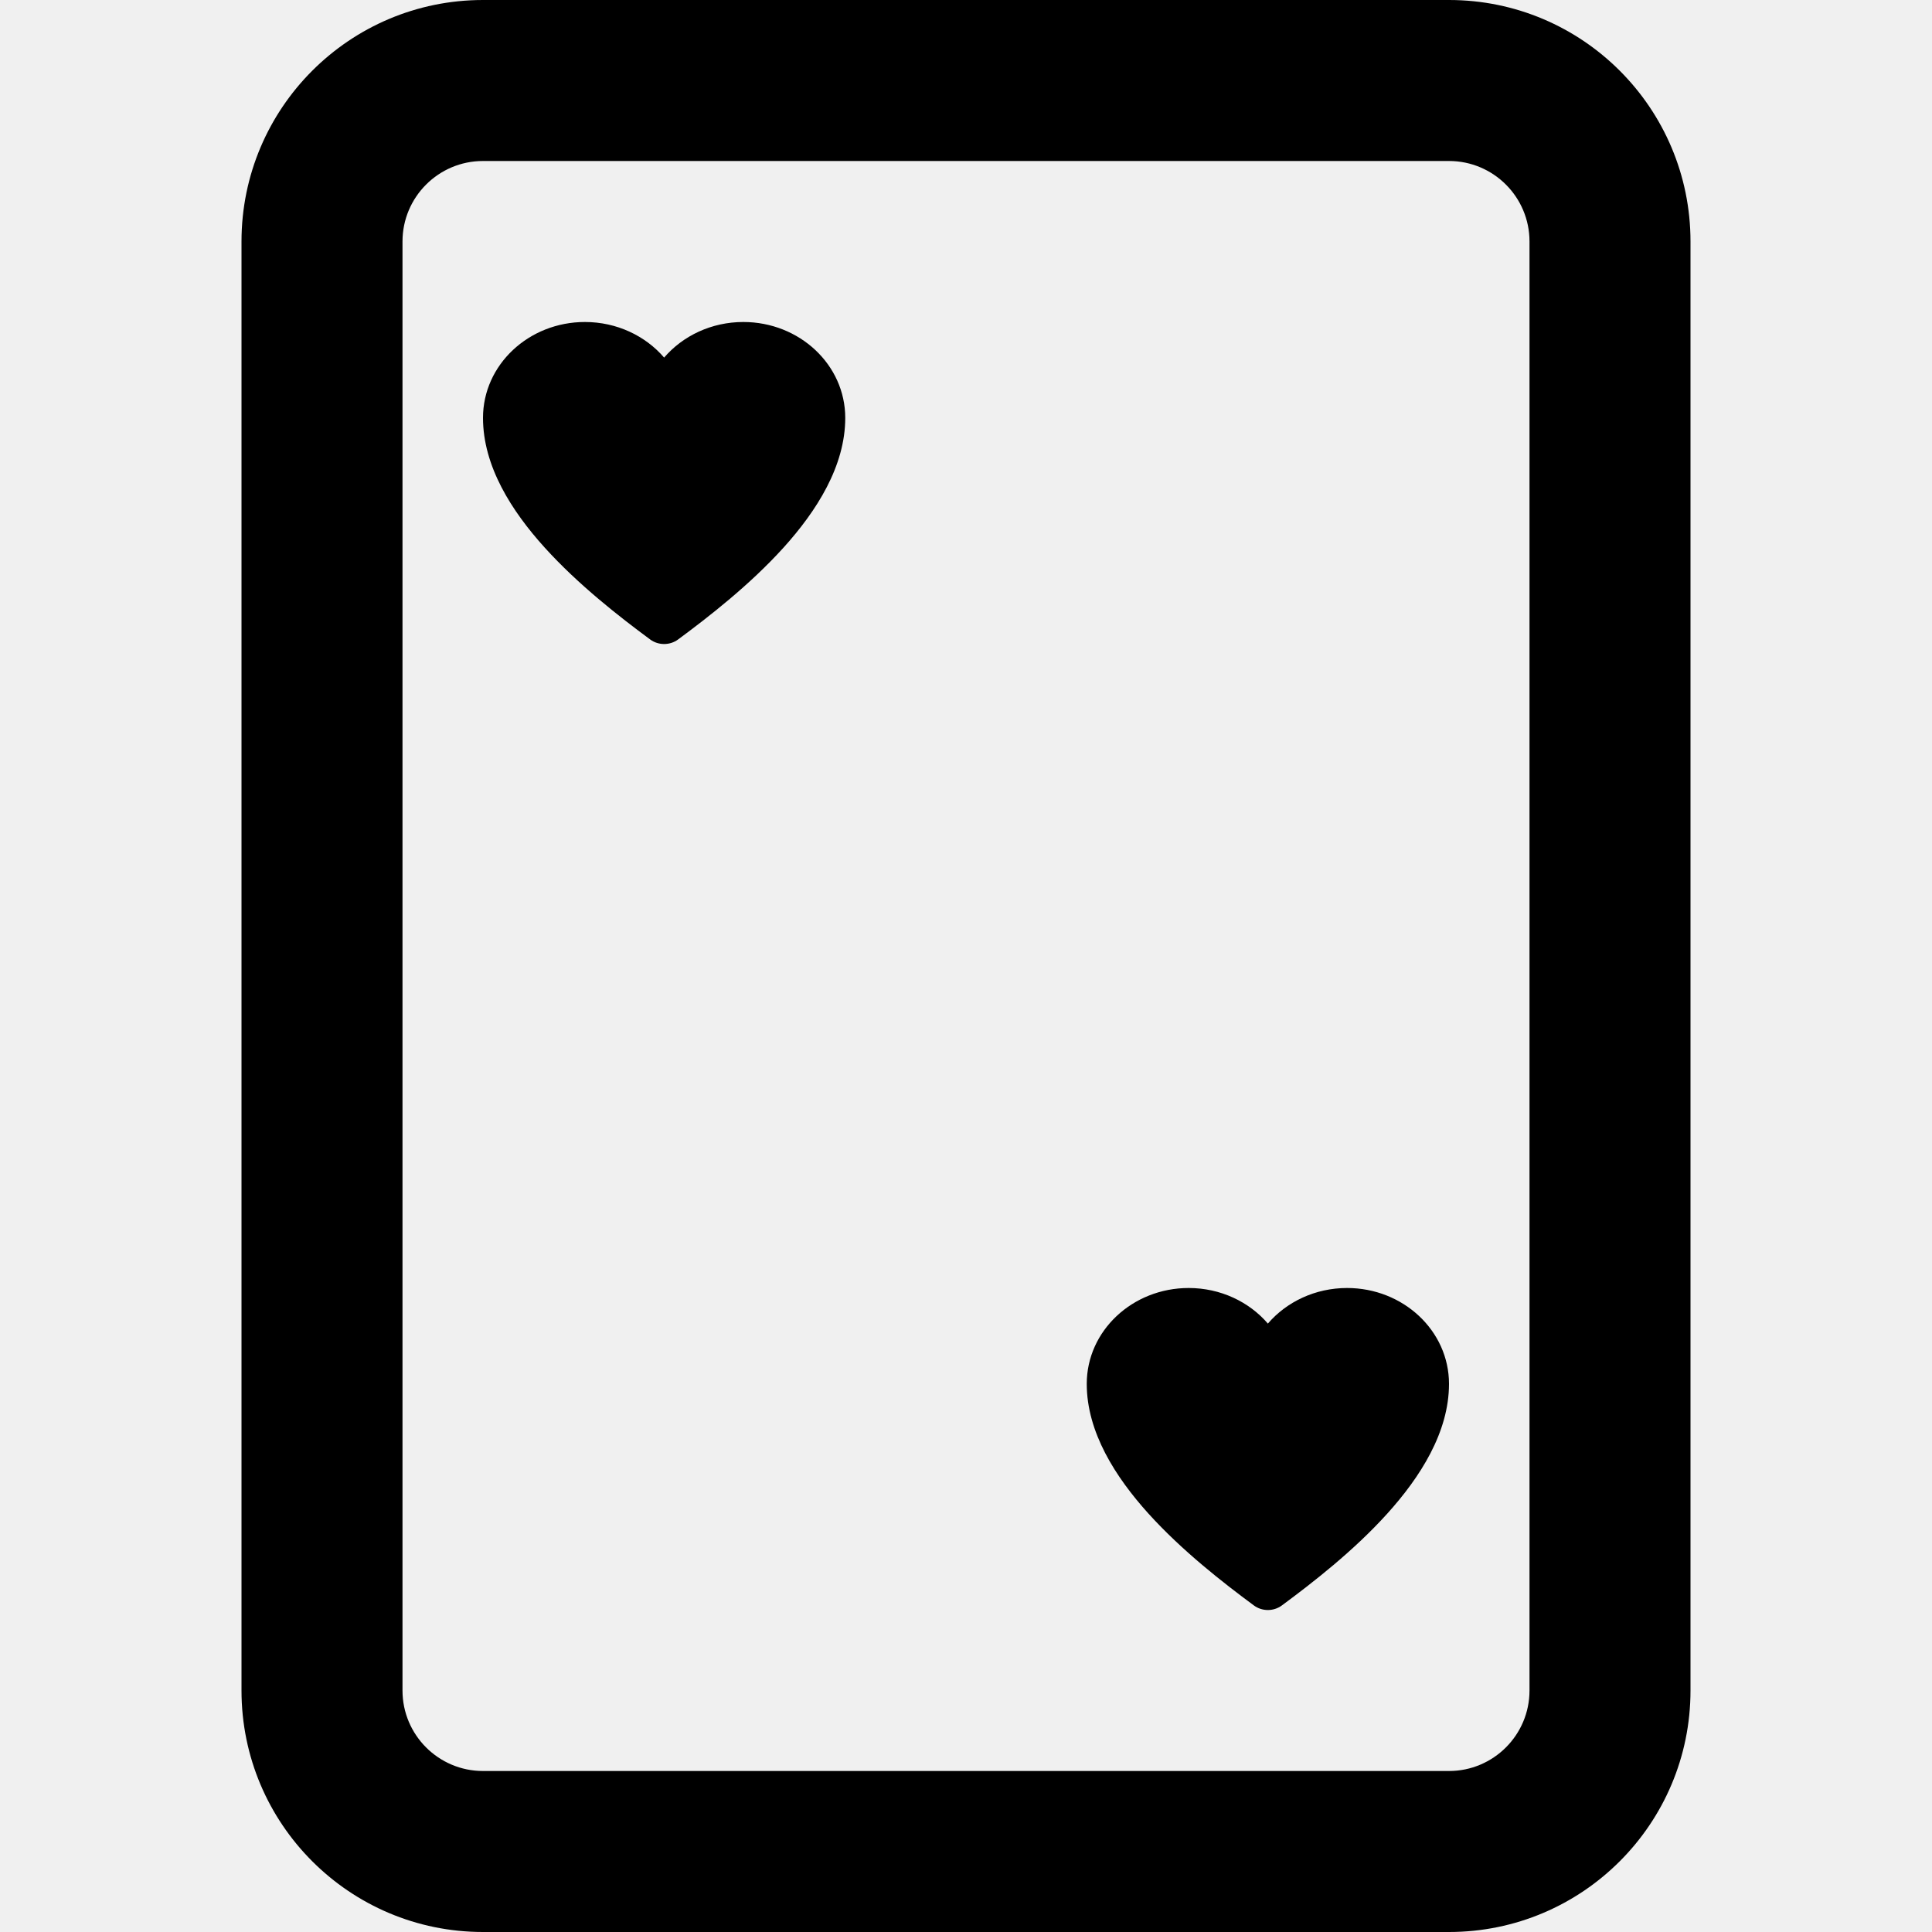
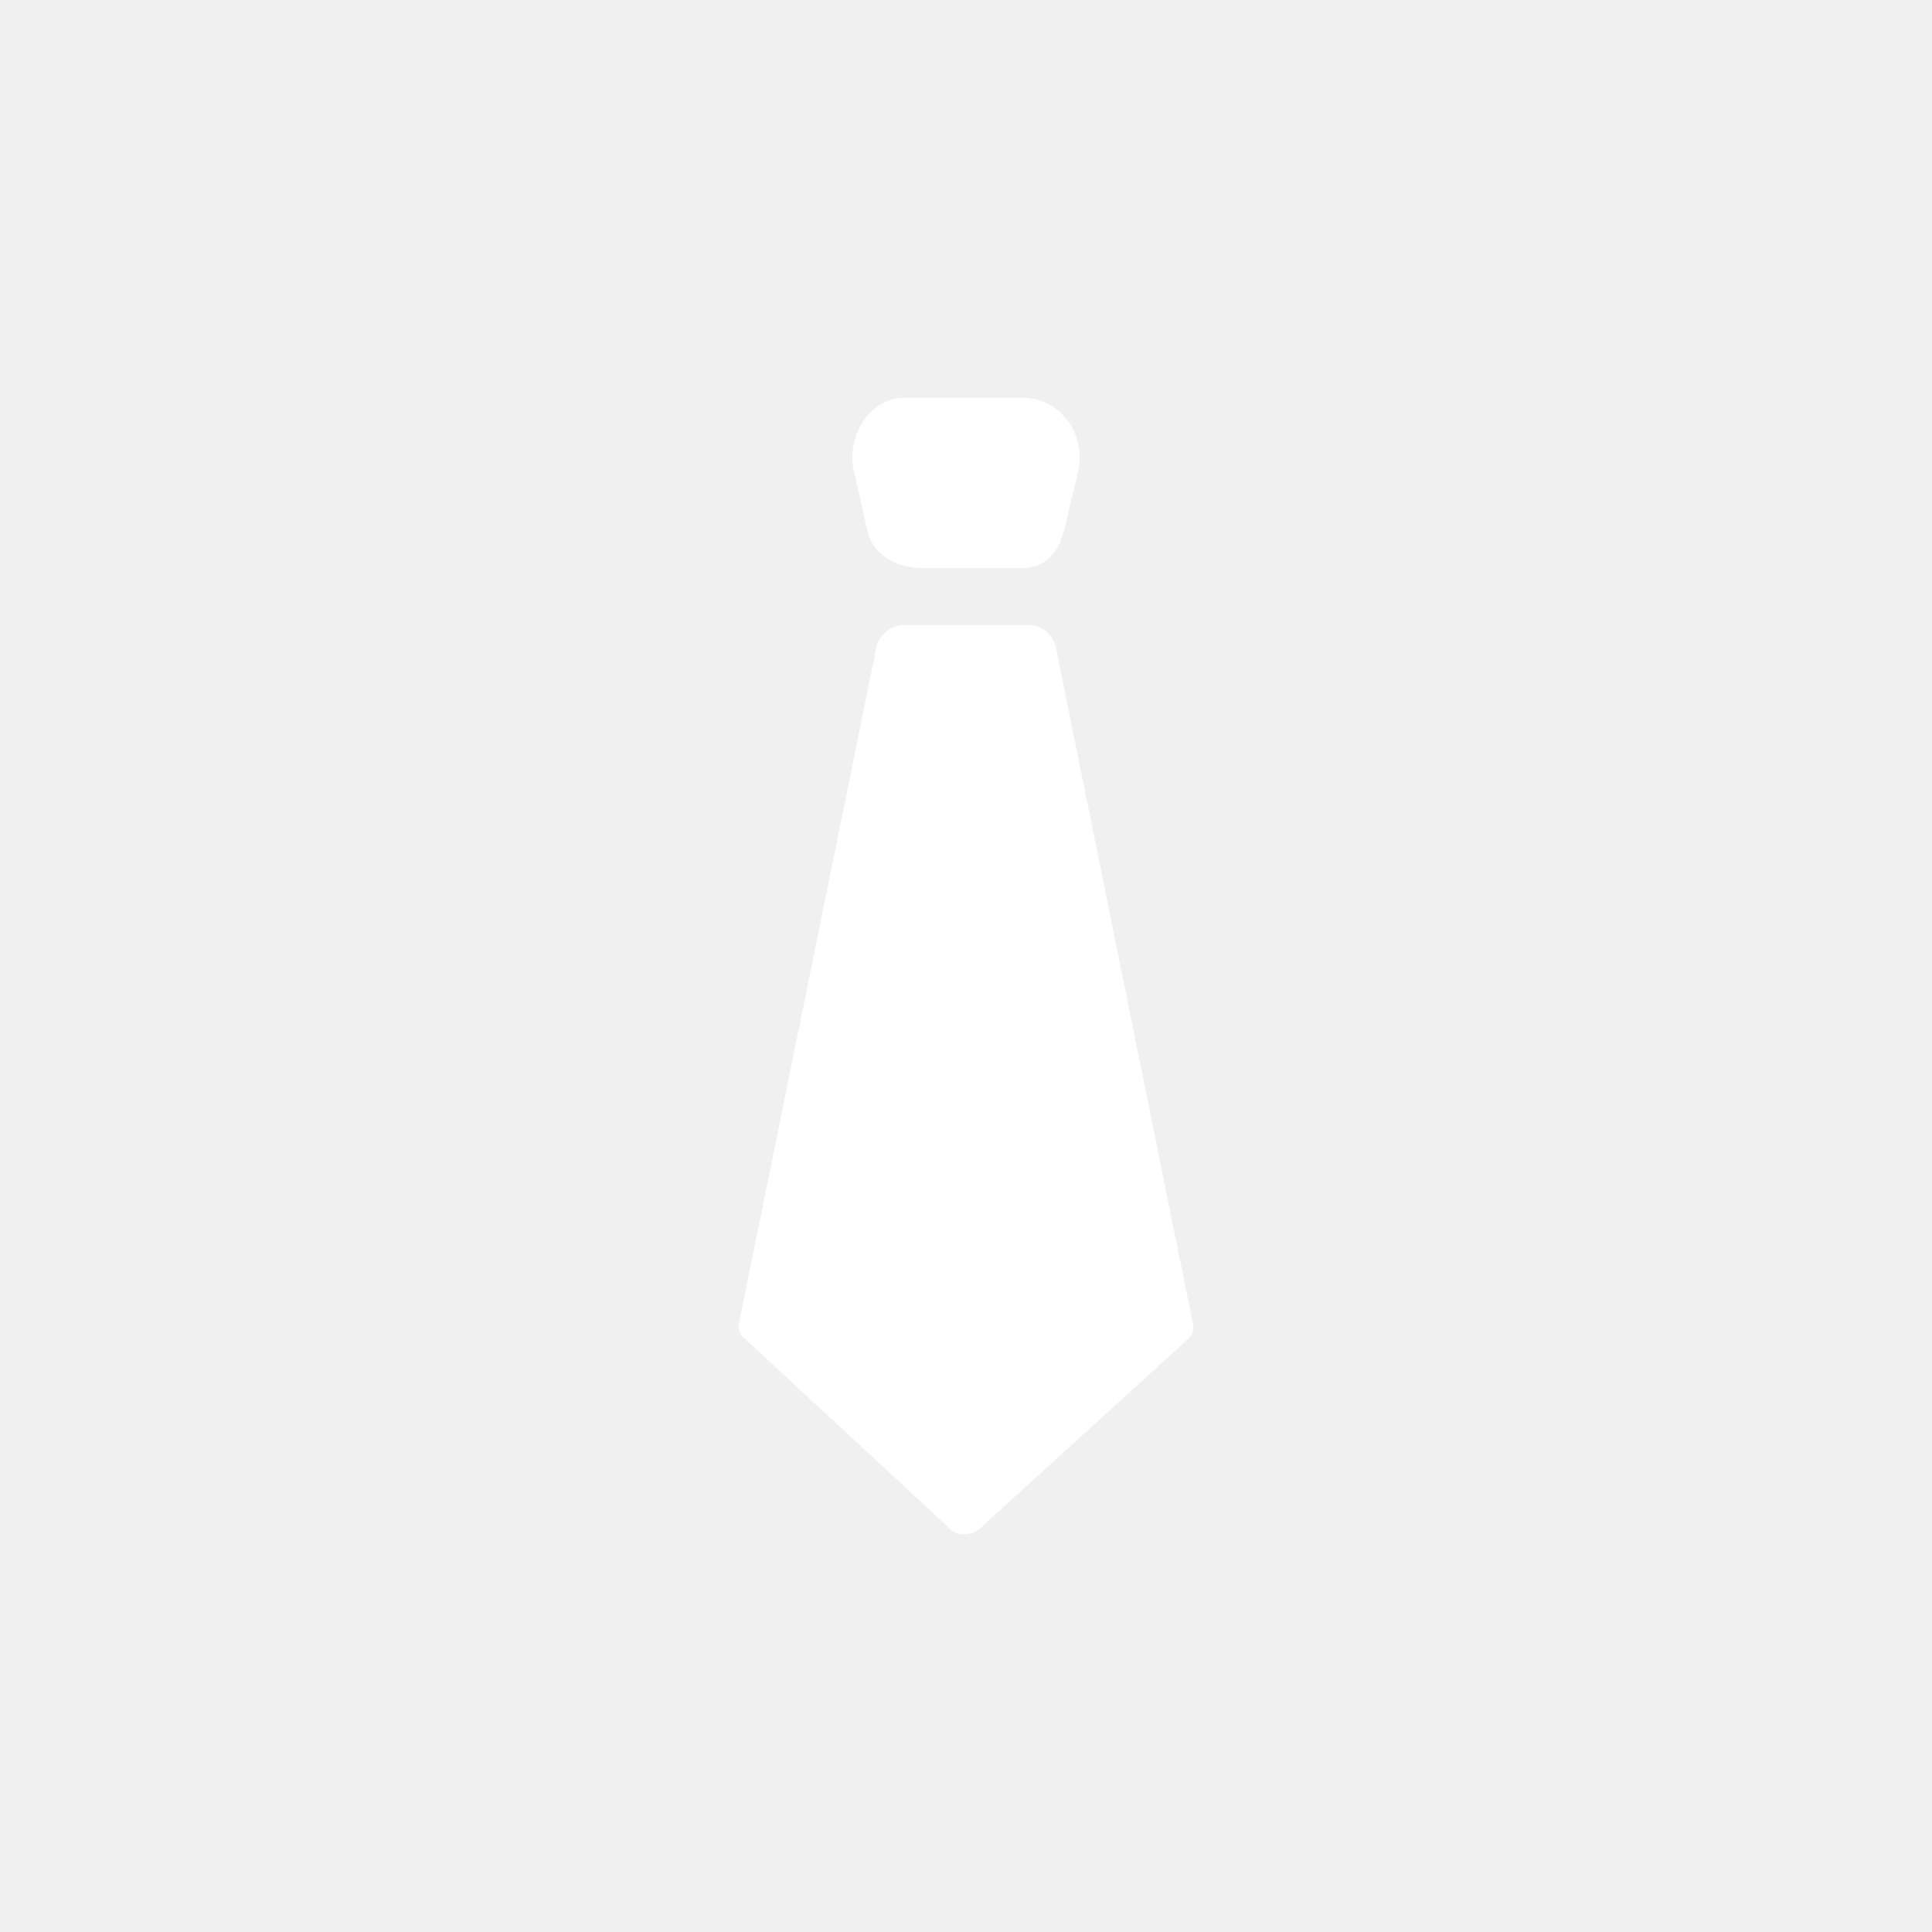
- <svg xmlns="http://www.w3.org/2000/svg" width="800px" height="800px" viewBox="0 0 24 24" fill="none">
-   <path fill-rule="evenodd" clip-rule="evenodd" d="M6 2C5.448 2 5 2.448 5 3V21C5 21.552 5.448 22 6 22H18C18.552 22 19 21.552 19 21V3C19 2.448 18.552 2 18 2H6ZM3 3C3 1.343 4.343 0 6 0H18C19.657 0 21 1.343 21 3V21C21 22.657 19.657 24 18 24H6C4.343 24 3 22.657 3 21V3ZM8.25 4.442C8.018 4.172 7.662 4 7.266 4C6.569 4 6 4.531 6 5.191C6 5.792 6.356 6.349 6.767 6.803C7.184 7.264 7.694 7.661 8.077 7.944C8.179 8.019 8.321 8.019 8.423 7.944C8.806 7.661 9.316 7.264 9.733 6.803C10.143 6.349 10.5 5.792 10.5 5.191C10.5 4.531 9.931 4 9.234 4C8.838 4 8.482 4.172 8.25 4.442ZM14.766 16C15.162 16 15.518 16.172 15.75 16.442C15.982 16.172 16.338 16 16.734 16C17.431 16 18 16.531 18 17.191C18 17.791 17.643 18.349 17.233 18.803C16.817 19.264 16.306 19.661 15.923 19.944C15.821 20.019 15.679 20.019 15.577 19.944C15.194 19.661 14.684 19.264 14.267 18.803C13.857 18.349 13.5 17.791 13.5 17.191C13.5 16.531 14.069 16 14.766 16Z" fill="#000000" />
+ <svg xmlns="http://www.w3.org/2000/svg" width="34px" height="34px" viewBox="0 0 34 34" version="1.1">
+   <defs />
+   <g id="Category-icons" stroke="none" stroke-width="1" fill="none" fill-rule="evenodd">
+     <g id="category_icon_business" fill-rule="nonzero" fill="#FFFFFF">
+       <g id="tie.1" transform="translate(13, 7)">
+         <path d="M2.273,2.377 C2.408,2.836 2.864,3 3.247,3 L4.954,3 C5.348,3 5.59,2.802 5.72,2.361 L5.98,1.266 C6.034,0.973 5.978,0.683 5.823,0.45 C5.635,0.168 5.324,0 4.99,0 L2.918,0 C2.614,0 2.33,0.174 2.159,0.464 C1.997,0.74 1.958,1.08 2.045,1.375 L2.273,2.377 Z M5.093,4 L2.912,4 L2.912,4 C2.674,4 2.469,4.167 2.422,4.4 L0.001,16.304 C-0.006,16.381 0.017,16.458 0.068,16.522 L3.666,19.855 C3.738,19.945 3.852,20.014 3.979,19.998 C4.103,19.998 4.219,19.945 4.29,19.857 L7.93,16.546 C7.982,16.482 8.006,16.405 7.999,16.326 L5.583,4.401 L5.583,4.401 C5.536,4.168 5.331,4 5.093,4 Z" id="Shape" />
+       </g>
+     </g>
+   </g>
</svg>
